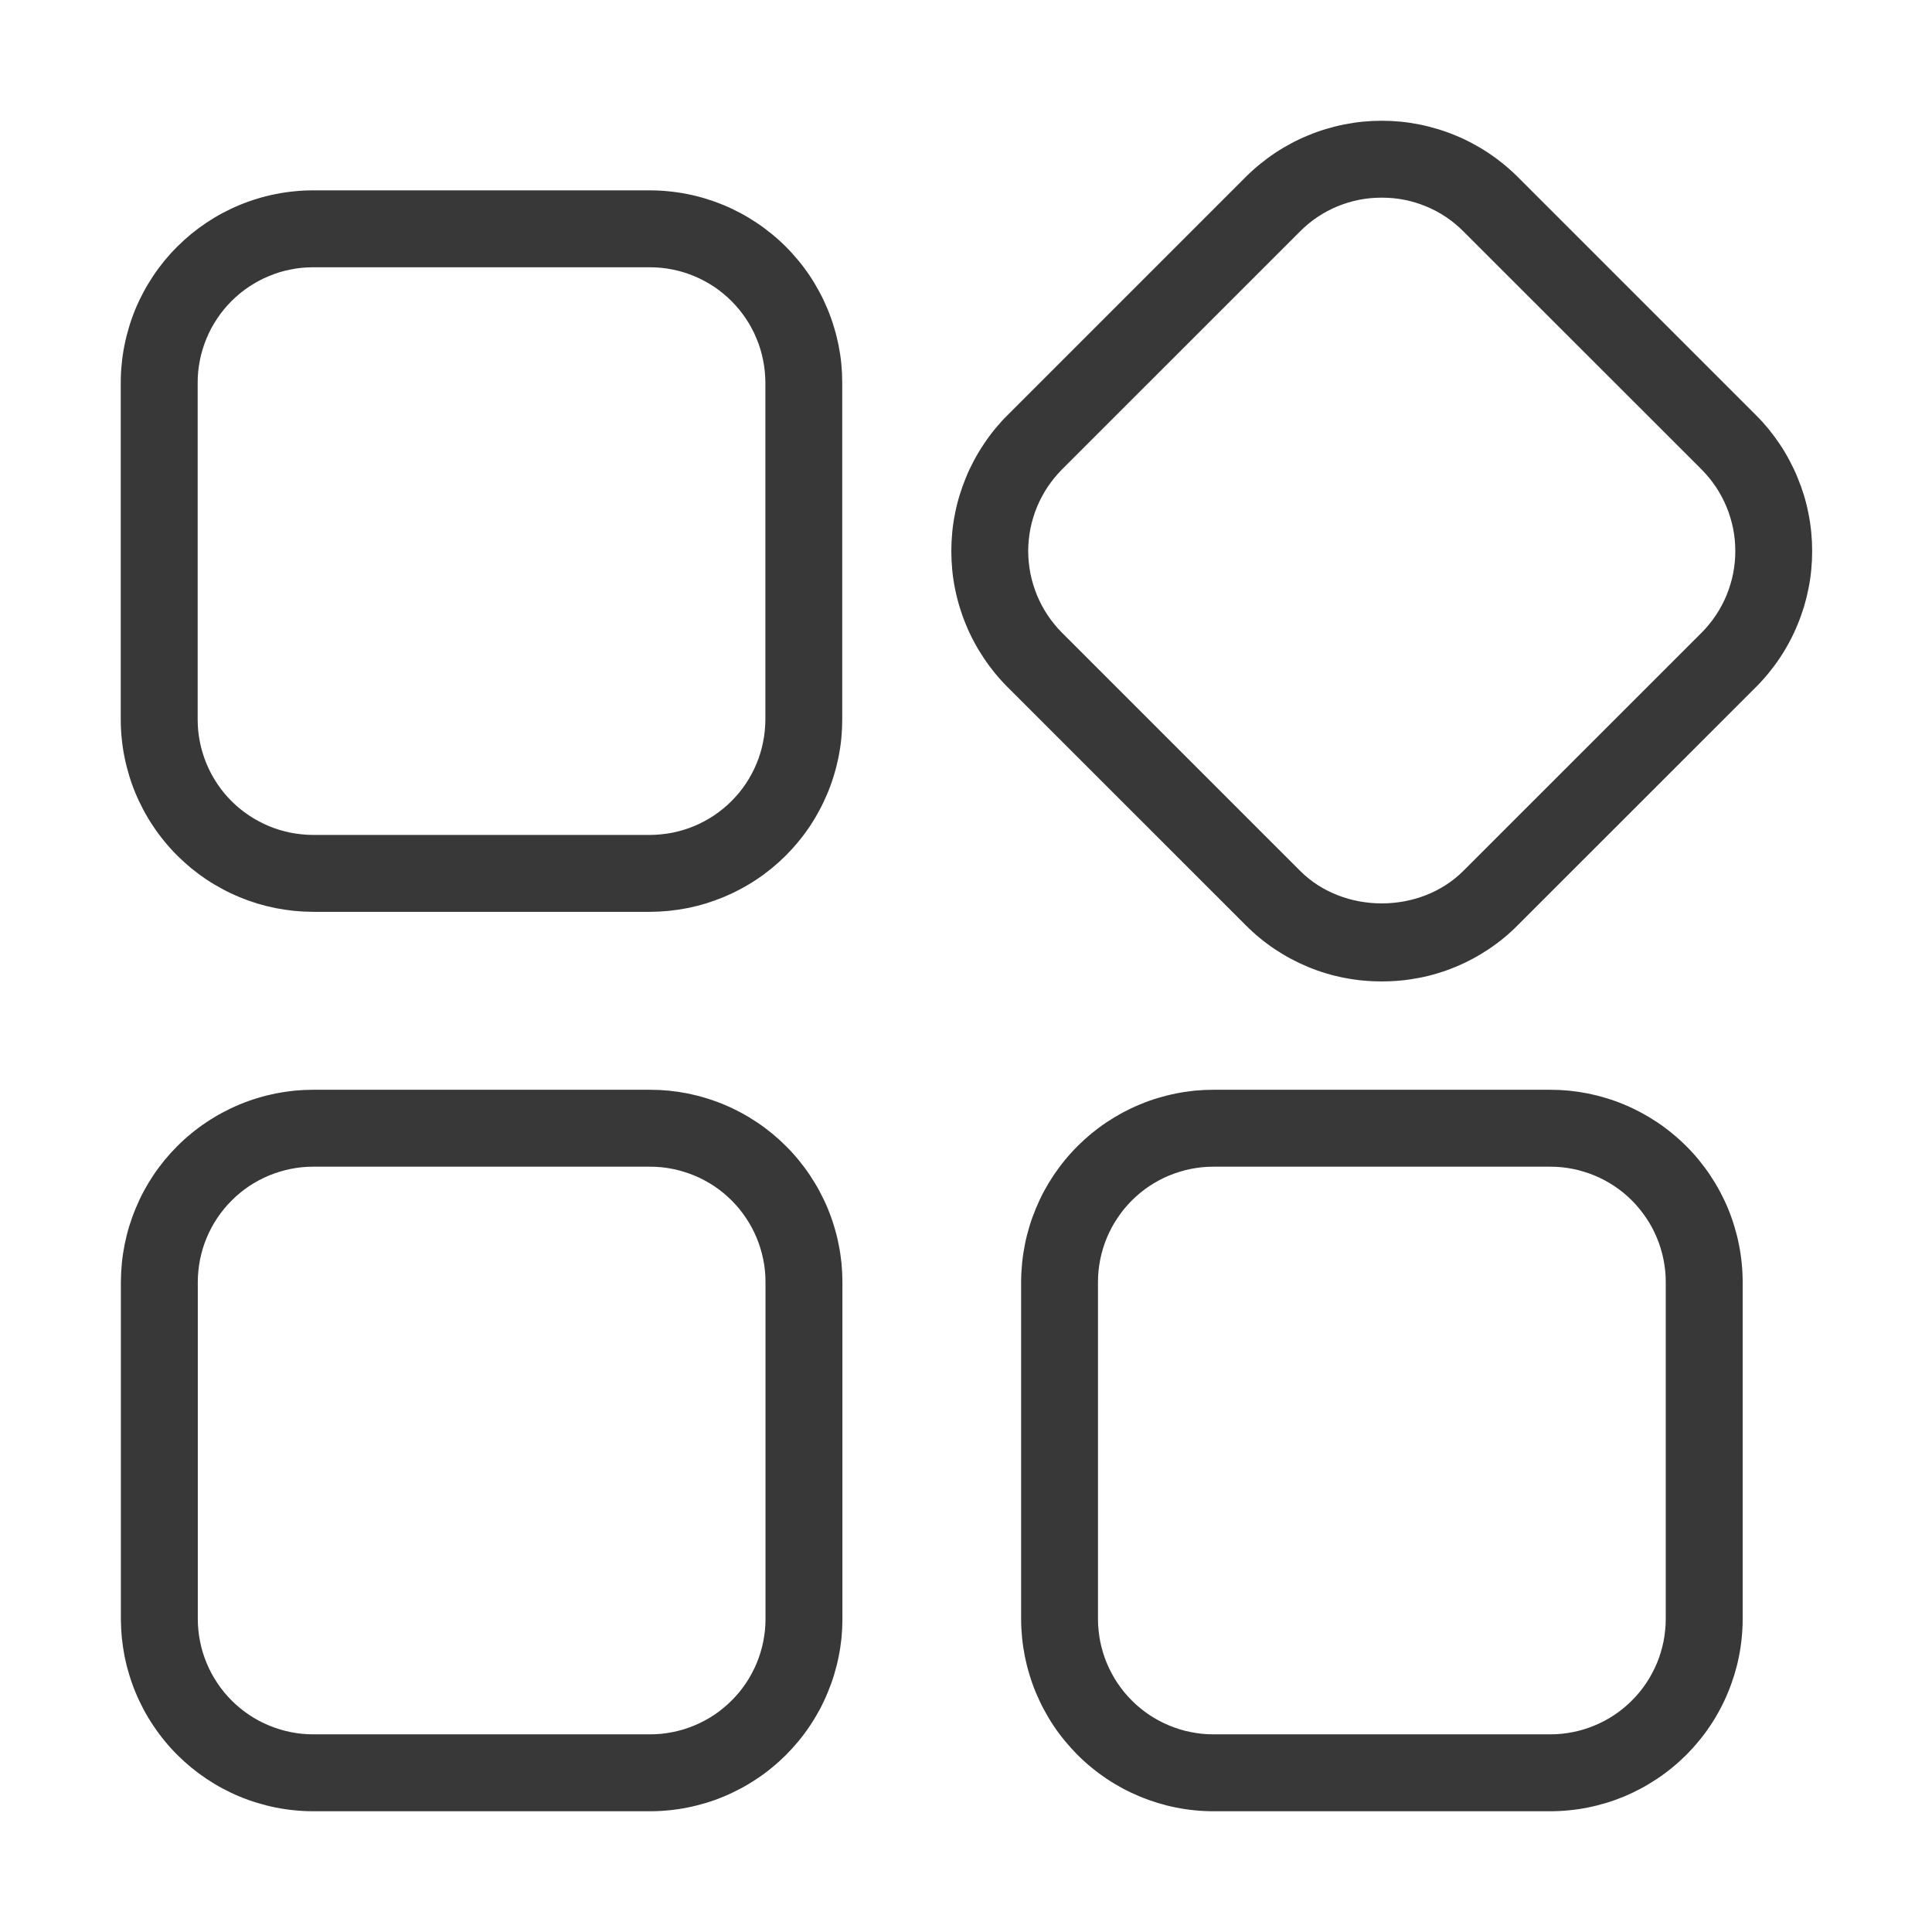
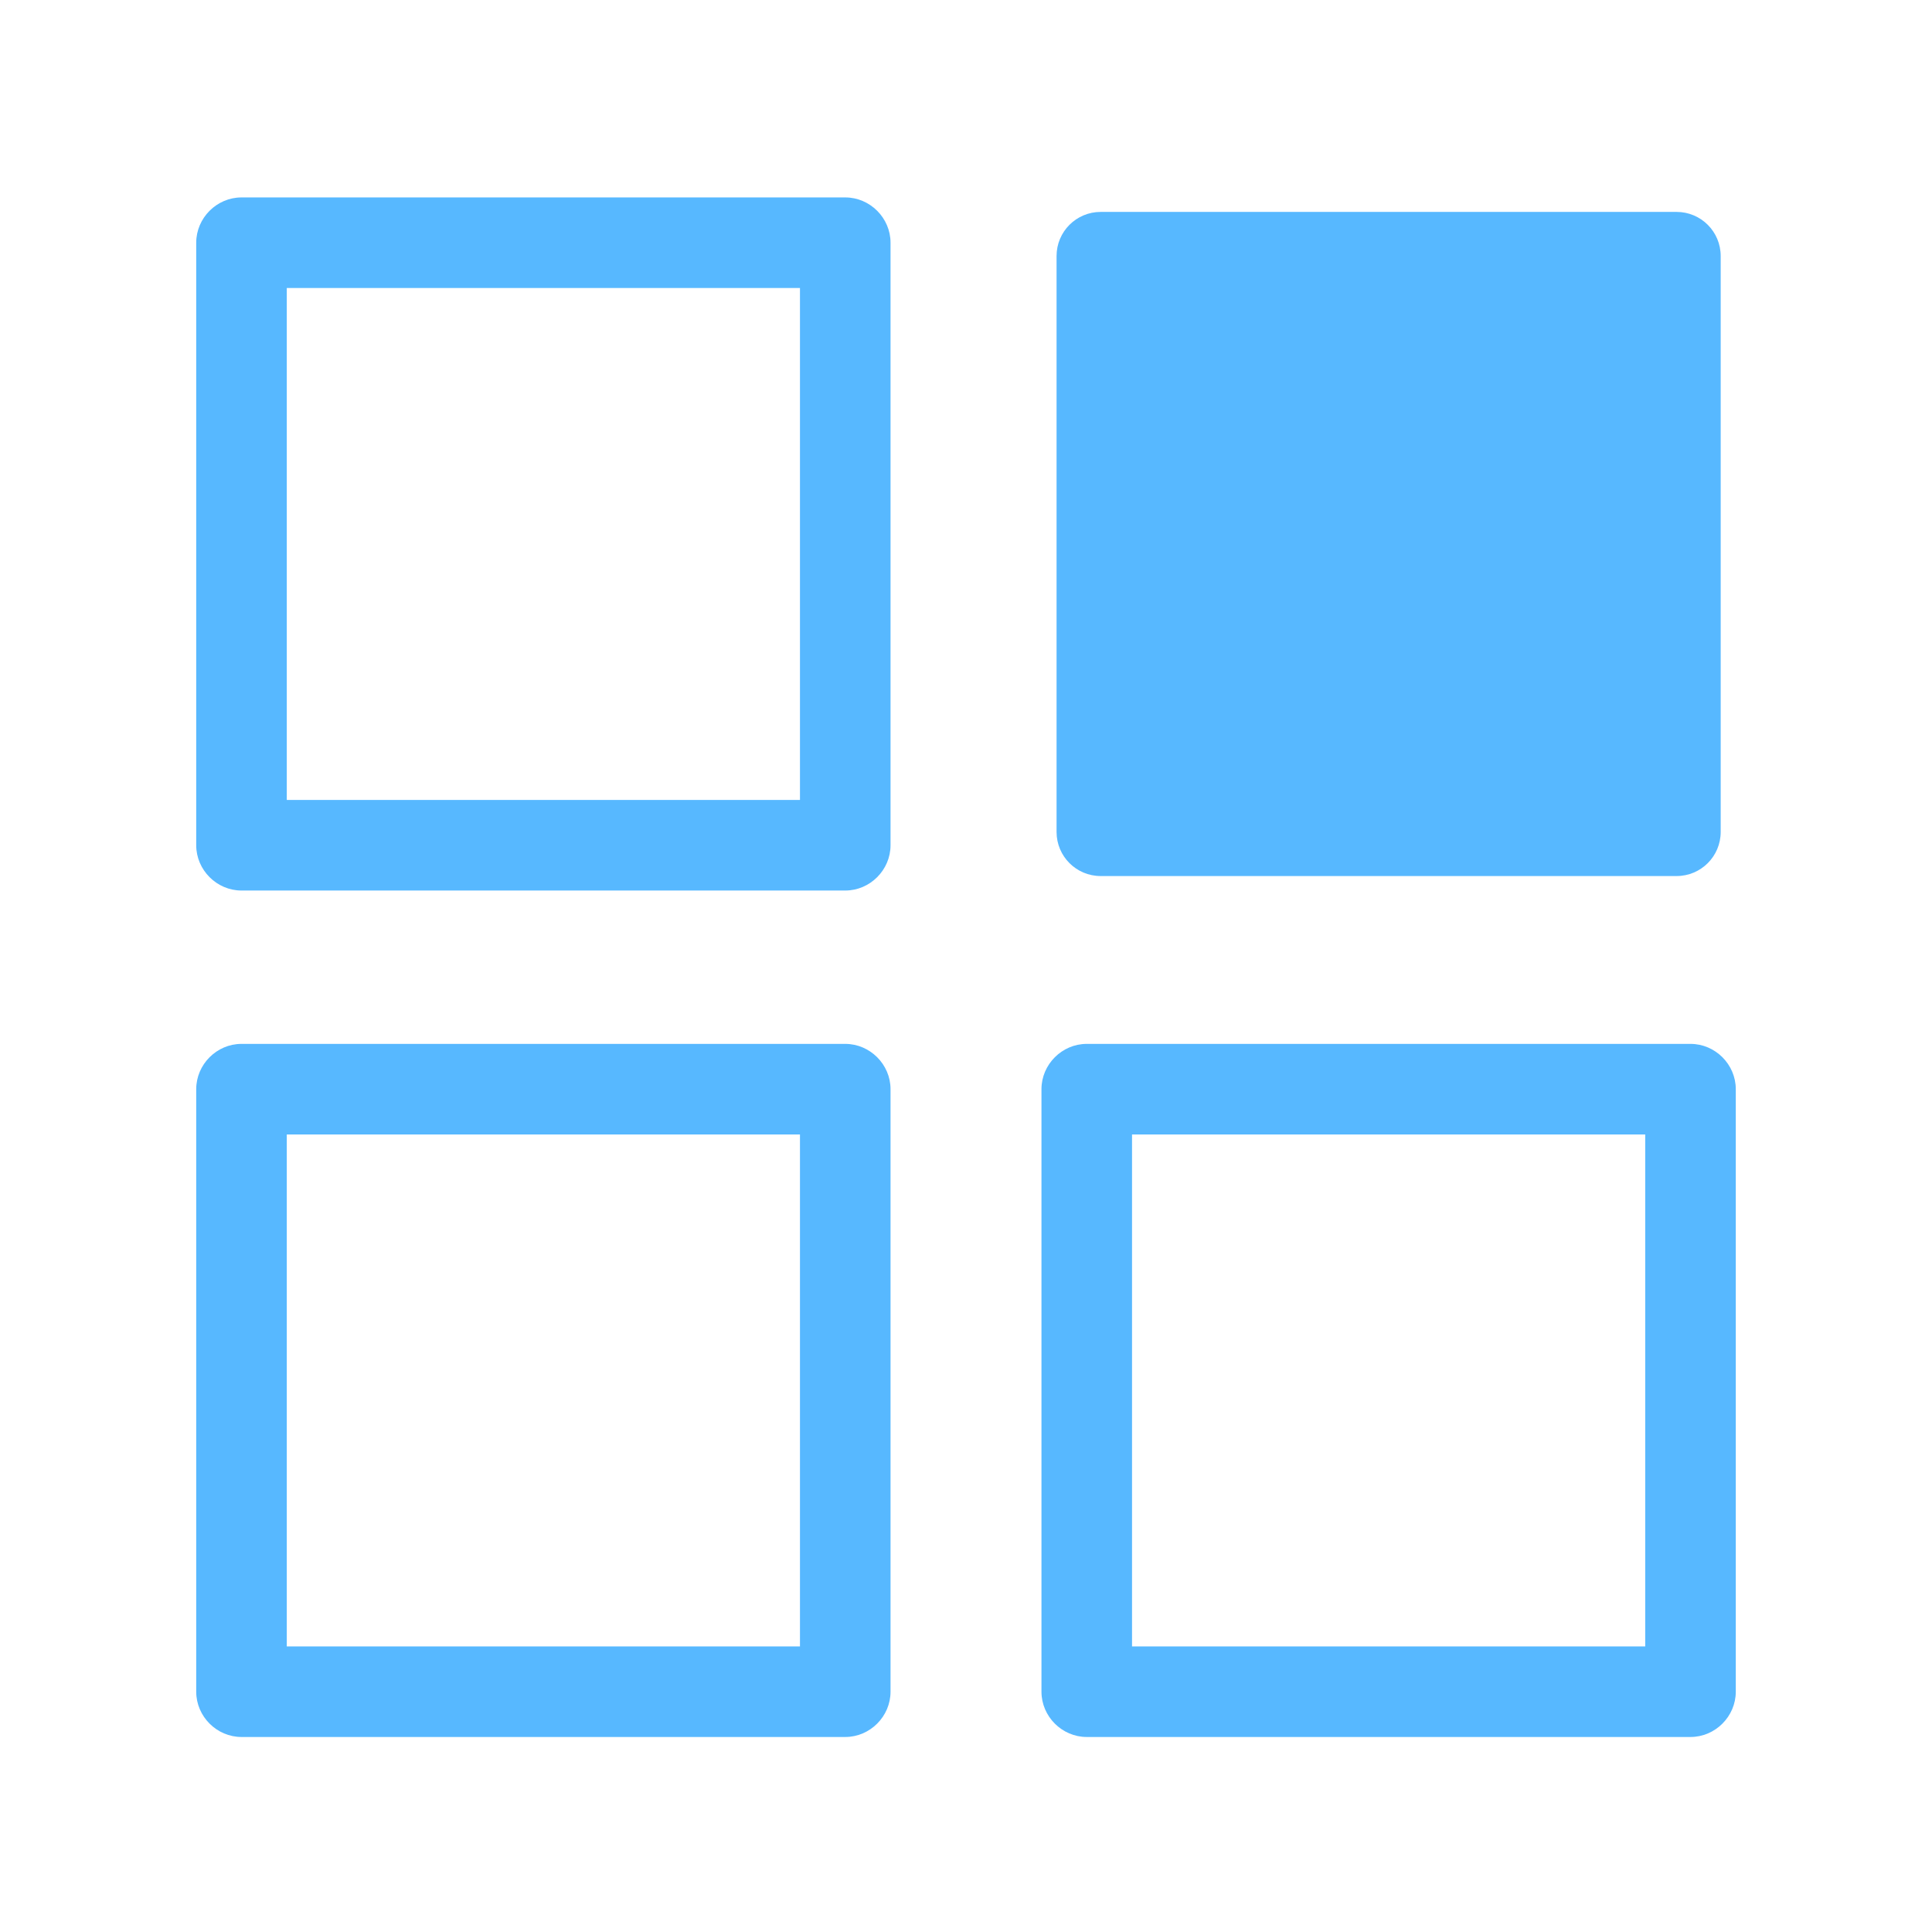
- <svg xmlns="http://www.w3.org/2000/svg" viewBox="0 0 32 32" width="32" height="32" fill="none">
-   <rect id="2d_dimClassify" width="32" height="32" x="0" y="0" />
-   <path id="矢量 53" d="M10.765 15.103L5.185 15.103C5.081 15.102 4.977 15.097 4.873 15.087C4.769 15.076 4.666 15.061 4.564 15.041C4.462 15.02 4.361 14.995 4.261 14.965C4.161 14.934 4.063 14.899 3.967 14.859C3.87 14.819 3.776 14.775 3.684 14.725C3.592 14.676 3.503 14.623 3.416 14.565C3.33 14.507 3.246 14.445 3.165 14.379C3.085 14.312 3.008 14.242 2.934 14.169C2.86 14.095 2.79 14.018 2.724 13.937C2.658 13.857 2.596 13.773 2.538 13.686C2.48 13.6 2.426 13.51 2.377 13.418C2.328 13.326 2.283 13.232 2.243 13.136C2.203 13.04 2.168 12.942 2.138 12.842C2.108 12.742 2.082 12.641 2.062 12.539C2.041 12.437 2.026 12.334 2.016 12.23C2.005 12.126 2 12.022 2 11.918L2 6.338C2 6.233 2.005 6.129 2.016 6.026C2.026 5.922 2.041 5.819 2.062 5.717C2.082 5.614 2.108 5.513 2.138 5.414C2.168 5.314 2.203 5.216 2.243 5.119C2.283 5.023 2.328 4.929 2.377 4.837C2.426 4.745 2.48 4.656 2.538 4.569C2.596 4.482 2.658 4.399 2.724 4.318C2.79 4.238 2.86 4.16 2.934 4.087C3.008 4.013 3.085 3.943 3.165 3.877C3.246 3.811 3.33 3.749 3.416 3.691C3.503 3.633 3.592 3.579 3.684 3.53C3.776 3.481 3.87 3.436 3.967 3.396C4.063 3.356 4.161 3.321 4.261 3.291C4.361 3.26 4.462 3.235 4.564 3.215C4.666 3.194 4.769 3.179 4.873 3.169C4.977 3.158 5.081 3.153 5.185 3.153L10.765 3.153C10.87 3.153 10.974 3.158 11.078 3.169C11.181 3.179 11.284 3.194 11.387 3.215C11.489 3.235 11.59 3.26 11.69 3.291C11.789 3.321 11.887 3.356 11.984 3.396C12.08 3.436 12.174 3.481 12.266 3.53C12.358 3.579 12.447 3.633 12.534 3.691C12.621 3.749 12.704 3.811 12.785 3.877C12.866 3.943 12.943 4.013 13.017 4.087C13.09 4.16 13.16 4.238 13.226 4.318C13.293 4.399 13.355 4.482 13.413 4.569C13.471 4.656 13.524 4.745 13.573 4.837C13.623 4.929 13.667 5.023 13.707 5.119C13.747 5.216 13.782 5.314 13.812 5.414C13.843 5.513 13.868 5.614 13.889 5.717C13.909 5.819 13.925 5.922 13.935 6.026C13.945 6.129 13.95 6.233 13.95 6.338L13.95 11.918C13.95 12.022 13.945 12.126 13.935 12.23C13.925 12.334 13.909 12.437 13.889 12.539C13.868 12.641 13.843 12.742 13.812 12.842C13.782 12.942 13.747 13.04 13.707 13.136C13.667 13.232 13.623 13.326 13.573 13.418C13.524 13.51 13.471 13.6 13.413 13.686C13.355 13.773 13.293 13.857 13.226 13.937C13.16 14.018 13.09 14.095 13.017 14.169C12.943 14.242 12.866 14.312 12.785 14.379C12.704 14.445 12.621 14.507 12.534 14.565C12.447 14.623 12.358 14.676 12.266 14.725C12.174 14.775 12.08 14.819 11.984 14.859C11.887 14.899 11.789 14.934 11.69 14.965C11.59 14.995 11.489 15.02 11.387 15.041C11.284 15.061 11.181 15.076 11.078 15.087C10.974 15.097 10.87 15.102 10.765 15.103ZM5.185 4.427C5.122 4.427 5.06 4.43 4.998 4.436C4.935 4.442 4.874 4.451 4.812 4.464C4.751 4.476 4.69 4.491 4.63 4.509C4.571 4.528 4.512 4.549 4.454 4.573C4.396 4.597 4.34 4.623 4.285 4.653C4.229 4.683 4.176 4.715 4.124 4.749C4.072 4.784 4.022 4.821 3.973 4.861C3.925 4.901 3.879 4.943 3.834 4.987C3.79 5.031 3.748 5.078 3.708 5.126C3.669 5.174 3.631 5.224 3.597 5.277C3.562 5.329 3.53 5.382 3.5 5.437C3.471 5.492 3.444 5.549 3.42 5.607C3.396 5.664 3.375 5.723 3.357 5.783C3.338 5.843 3.323 5.904 3.311 5.965C3.299 6.026 3.289 6.088 3.283 6.15C3.277 6.213 3.274 6.275 3.274 6.338L3.274 11.918C3.274 11.98 3.277 12.043 3.283 12.105C3.289 12.167 3.299 12.229 3.311 12.29C3.323 12.352 3.338 12.412 3.357 12.472C3.375 12.532 3.396 12.591 3.42 12.649C3.444 12.707 3.471 12.763 3.5 12.818C3.53 12.873 3.562 12.927 3.597 12.979C3.631 13.031 3.669 13.081 3.708 13.13C3.748 13.178 3.79 13.224 3.834 13.268C3.879 13.313 3.925 13.355 3.973 13.394C4.022 13.434 4.072 13.471 4.124 13.506C4.176 13.541 4.229 13.573 4.285 13.602C4.34 13.632 4.396 13.659 4.454 13.683C4.512 13.707 4.571 13.728 4.63 13.746C4.69 13.764 4.751 13.779 4.812 13.792C4.874 13.804 4.935 13.813 4.998 13.819C5.06 13.826 5.122 13.829 5.185 13.829L10.765 13.829C10.828 13.829 10.89 13.826 10.953 13.819C11.015 13.813 11.077 13.804 11.138 13.792C11.2 13.779 11.26 13.764 11.32 13.746C11.38 13.728 11.439 13.707 11.496 13.683C11.554 13.659 11.611 13.632 11.666 13.602C11.721 13.573 11.775 13.541 11.827 13.506C11.879 13.471 11.929 13.434 11.977 13.394C12.026 13.355 12.072 13.313 12.116 13.268C12.16 13.224 12.202 13.178 12.242 13.13C12.282 13.081 12.319 13.031 12.354 12.979C12.389 12.927 12.421 12.873 12.45 12.818C12.48 12.763 12.507 12.707 12.53 12.649C12.555 12.591 12.576 12.532 12.594 12.472C12.612 12.412 12.627 12.352 12.639 12.29C12.652 12.229 12.661 12.167 12.667 12.105C12.673 12.043 12.677 11.98 12.677 11.918L12.677 6.338C12.677 6.275 12.673 6.213 12.667 6.15C12.661 6.088 12.652 6.026 12.639 5.965C12.627 5.904 12.612 5.843 12.594 5.783C12.576 5.723 12.555 5.664 12.53 5.607C12.507 5.549 12.48 5.492 12.45 5.437C12.421 5.382 12.389 5.329 12.354 5.277C12.319 5.224 12.282 5.174 12.242 5.126C12.202 5.078 12.16 5.031 12.116 4.987C12.072 4.943 12.026 4.901 11.977 4.861C11.929 4.821 11.879 4.784 11.827 4.749C11.775 4.715 11.721 4.683 11.666 4.653C11.611 4.623 11.554 4.597 11.496 4.573C11.439 4.549 11.38 4.528 11.32 4.509C11.26 4.491 11.2 4.476 11.138 4.464C11.077 4.451 11.015 4.442 10.953 4.436C10.89 4.43 10.828 4.427 10.765 4.427L5.185 4.427ZM10.768 30L5.187 30C5.083 30 4.979 29.995 4.875 29.984C4.772 29.974 4.669 29.959 4.566 29.938C4.464 29.918 4.363 29.892 4.264 29.862C4.164 29.832 4.066 29.797 3.969 29.757C3.873 29.717 3.779 29.672 3.687 29.623C3.595 29.574 3.506 29.52 3.419 29.462C3.333 29.404 3.249 29.342 3.168 29.276C3.088 29.21 3.011 29.14 2.937 29.067C2.863 28.993 2.793 28.916 2.727 28.835C2.661 28.755 2.599 28.671 2.541 28.584C2.483 28.498 2.429 28.409 2.38 28.317C2.331 28.225 2.286 28.131 2.246 28.034C2.206 27.938 2.171 27.84 2.141 27.74C2.11 27.641 2.085 27.54 2.064 27.438C2.044 27.335 2.029 27.232 2.018 27.128C2.008 27.025 2.003 26.921 2.002 26.817L2.002 21.235C2.003 21.131 2.008 21.026 2.018 20.923C2.028 20.819 2.044 20.716 2.064 20.614C2.085 20.511 2.11 20.41 2.14 20.311C2.171 20.211 2.206 20.113 2.246 20.017C2.286 19.92 2.33 19.826 2.379 19.734C2.429 19.642 2.482 19.553 2.54 19.466C2.598 19.379 2.66 19.296 2.726 19.215C2.793 19.134 2.863 19.057 2.936 18.984C3.01 18.91 3.087 18.84 3.168 18.774C3.248 18.708 3.332 18.645 3.419 18.588C3.505 18.53 3.595 18.476 3.687 18.427C3.779 18.378 3.873 18.333 3.969 18.293C4.065 18.253 4.163 18.218 4.263 18.188C4.363 18.157 4.464 18.132 4.566 18.111C4.669 18.091 4.772 18.076 4.875 18.065C4.979 18.055 5.083 18.05 5.187 18.05L10.768 18.05C10.872 18.05 10.976 18.055 11.08 18.065C11.184 18.076 11.287 18.091 11.389 18.111C11.491 18.132 11.592 18.157 11.692 18.188C11.792 18.218 11.89 18.253 11.986 18.293C12.083 18.333 12.177 18.378 12.269 18.427C12.361 18.476 12.45 18.53 12.537 18.588C12.623 18.645 12.707 18.708 12.788 18.774C12.868 18.84 12.945 18.91 13.019 18.984C13.093 19.057 13.163 19.134 13.229 19.215C13.295 19.296 13.357 19.379 13.415 19.466C13.473 19.553 13.527 19.642 13.576 19.734C13.625 19.826 13.67 19.92 13.71 20.016C13.75 20.113 13.785 20.211 13.815 20.311C13.846 20.41 13.871 20.511 13.891 20.614C13.912 20.716 13.927 20.819 13.938 20.923C13.948 21.026 13.953 21.131 13.953 21.235L13.953 26.817C13.953 26.921 13.948 27.025 13.938 27.129C13.927 27.232 13.912 27.335 13.891 27.438C13.871 27.54 13.845 27.641 13.815 27.74C13.785 27.84 13.749 27.938 13.709 28.034C13.669 28.131 13.625 28.225 13.576 28.317C13.526 28.409 13.473 28.498 13.415 28.584C13.357 28.671 13.295 28.755 13.229 28.835C13.162 28.916 13.092 28.993 13.019 29.067C12.945 29.14 12.868 29.21 12.787 29.276C12.707 29.343 12.623 29.405 12.536 29.462C12.45 29.52 12.36 29.574 12.268 29.623C12.176 29.672 12.082 29.717 11.986 29.757C11.89 29.797 11.792 29.832 11.692 29.862C11.592 29.892 11.491 29.918 11.389 29.938C11.287 29.959 11.184 29.974 11.08 29.984C10.976 29.995 10.872 30 10.768 30ZM5.187 19.324C5.125 19.324 5.062 19.327 5 19.333C4.938 19.339 4.876 19.349 4.815 19.361C4.753 19.373 4.693 19.388 4.633 19.407C4.573 19.425 4.514 19.446 4.456 19.47C4.399 19.494 4.342 19.521 4.287 19.55C4.232 19.58 4.178 19.612 4.126 19.646C4.074 19.681 4.024 19.718 3.976 19.758C3.927 19.798 3.881 19.84 3.837 19.884C3.792 19.928 3.751 19.975 3.711 20.023C3.671 20.071 3.634 20.122 3.599 20.174C3.564 20.226 3.532 20.279 3.503 20.334C3.473 20.39 3.446 20.446 3.422 20.504C3.398 20.562 3.377 20.62 3.359 20.68C3.341 20.74 3.326 20.801 3.313 20.862C3.301 20.923 3.292 20.985 3.286 21.047C3.279 21.11 3.276 21.172 3.276 21.235L3.276 26.817C3.276 26.879 3.28 26.942 3.286 27.004C3.292 27.066 3.301 27.128 3.314 27.189C3.326 27.25 3.341 27.311 3.359 27.371C3.378 27.431 3.399 27.489 3.423 27.547C3.447 27.605 3.474 27.661 3.503 27.716C3.533 27.771 3.565 27.825 3.6 27.877C3.634 27.929 3.672 27.979 3.711 28.027C3.751 28.076 3.793 28.122 3.837 28.166C3.881 28.21 3.928 28.252 3.976 28.292C4.024 28.332 4.075 28.369 4.127 28.404C4.179 28.439 4.232 28.471 4.287 28.5C4.343 28.53 4.399 28.556 4.457 28.58C4.514 28.604 4.573 28.625 4.633 28.643C4.693 28.662 4.754 28.677 4.815 28.689C4.876 28.701 4.938 28.711 5 28.717C5.062 28.723 5.125 28.726 5.187 28.726L10.768 28.726C10.831 28.726 10.893 28.723 10.955 28.717C11.017 28.711 11.079 28.701 11.14 28.689C11.202 28.677 11.262 28.662 11.322 28.644C11.382 28.625 11.441 28.604 11.499 28.58C11.556 28.556 11.613 28.53 11.668 28.5C11.723 28.471 11.777 28.439 11.829 28.404C11.881 28.369 11.931 28.332 11.979 28.292C12.028 28.253 12.074 28.211 12.118 28.166C12.162 28.122 12.204 28.076 12.244 28.028C12.284 27.979 12.321 27.929 12.356 27.877C12.391 27.825 12.423 27.772 12.452 27.716C12.482 27.661 12.509 27.605 12.533 27.547C12.557 27.489 12.578 27.431 12.596 27.371C12.614 27.311 12.63 27.25 12.642 27.189C12.654 27.128 12.663 27.066 12.67 27.004C12.676 26.942 12.679 26.879 12.679 26.817L12.679 21.235C12.679 21.172 12.676 21.11 12.67 21.047C12.664 20.985 12.654 20.923 12.642 20.862C12.63 20.801 12.614 20.74 12.596 20.68C12.578 20.62 12.557 20.561 12.533 20.504C12.509 20.446 12.482 20.39 12.453 20.334C12.423 20.279 12.391 20.226 12.356 20.174C12.322 20.122 12.284 20.071 12.245 20.023C12.205 19.975 12.163 19.928 12.119 19.884C12.075 19.84 12.028 19.798 11.98 19.758C11.931 19.718 11.881 19.681 11.829 19.646C11.777 19.612 11.724 19.579 11.668 19.55C11.613 19.52 11.557 19.494 11.499 19.47C11.441 19.446 11.382 19.425 11.322 19.407C11.263 19.388 11.202 19.373 11.141 19.361C11.079 19.349 11.018 19.339 10.955 19.333C10.893 19.327 10.831 19.324 10.768 19.324L5.187 19.324ZM25.679 30L20.097 30C19.993 30 19.889 29.995 19.785 29.984C19.682 29.974 19.579 29.959 19.476 29.938C19.374 29.918 19.273 29.892 19.174 29.862C19.074 29.831 18.976 29.796 18.88 29.756C18.783 29.716 18.689 29.672 18.597 29.623C18.506 29.573 18.416 29.52 18.329 29.462C18.243 29.404 18.159 29.342 18.079 29.276C17.998 29.21 17.921 29.14 17.847 29.066C17.774 28.992 17.704 28.915 17.638 28.835C17.571 28.754 17.509 28.671 17.451 28.584C17.393 28.497 17.34 28.408 17.291 28.316C17.241 28.224 17.197 28.13 17.157 28.034C17.117 27.938 17.082 27.84 17.052 27.74C17.021 27.64 16.996 27.54 16.975 27.437C16.955 27.335 16.939 27.232 16.929 27.128C16.919 27.025 16.913 26.921 16.913 26.817L16.913 21.235C16.913 21.131 16.919 21.026 16.929 20.923C16.939 20.819 16.955 20.716 16.975 20.614C16.995 20.512 17.021 20.41 17.051 20.311C17.081 20.211 17.117 20.113 17.157 20.017C17.197 19.92 17.241 19.826 17.29 19.734C17.34 19.642 17.393 19.553 17.451 19.466C17.509 19.38 17.571 19.296 17.637 19.216C17.703 19.135 17.773 19.058 17.847 18.984C17.921 18.91 17.998 18.84 18.078 18.774C18.159 18.708 18.242 18.646 18.329 18.588C18.416 18.53 18.505 18.477 18.597 18.427C18.689 18.378 18.783 18.333 18.879 18.294C18.976 18.253 19.073 18.218 19.173 18.188C19.273 18.158 19.374 18.132 19.476 18.112C19.578 18.091 19.681 18.076 19.785 18.065C19.889 18.055 19.993 18.05 20.097 18.05L25.679 18.05C25.783 18.05 25.887 18.055 25.991 18.065C26.095 18.076 26.198 18.091 26.3 18.111C26.402 18.132 26.503 18.157 26.603 18.188C26.703 18.218 26.801 18.253 26.897 18.293C26.994 18.333 27.088 18.378 27.18 18.427C27.271 18.476 27.361 18.53 27.448 18.588C27.534 18.645 27.618 18.708 27.698 18.774C27.779 18.84 27.856 18.91 27.93 18.984C28.004 19.057 28.074 19.134 28.14 19.215C28.206 19.296 28.268 19.379 28.326 19.466C28.384 19.553 28.438 19.642 28.487 19.734C28.536 19.826 28.581 19.92 28.621 20.016C28.661 20.113 28.696 20.211 28.726 20.311C28.756 20.41 28.782 20.511 28.802 20.614C28.823 20.716 28.838 20.819 28.848 20.923C28.859 21.026 28.864 21.131 28.864 21.235L28.864 26.817C28.864 26.921 28.859 27.025 28.848 27.129C28.838 27.232 28.823 27.335 28.802 27.438C28.782 27.54 28.756 27.641 28.726 27.74C28.695 27.84 28.66 27.938 28.62 28.034C28.58 28.131 28.536 28.225 28.486 28.317C28.437 28.409 28.384 28.498 28.326 28.584C28.268 28.671 28.206 28.755 28.139 28.835C28.073 28.916 28.003 28.993 27.93 29.067C27.856 29.14 27.779 29.21 27.698 29.276C27.617 29.343 27.534 29.405 27.447 29.462C27.36 29.52 27.271 29.574 27.179 29.623C27.087 29.672 26.993 29.717 26.897 29.757C26.8 29.797 26.703 29.832 26.603 29.862C26.503 29.892 26.402 29.918 26.3 29.938C26.198 29.959 26.095 29.974 25.991 29.984C25.887 29.995 25.783 30 25.679 30ZM20.097 19.324C20.035 19.324 19.972 19.327 19.91 19.333C19.848 19.339 19.786 19.349 19.724 19.361C19.663 19.373 19.602 19.388 19.543 19.407C19.483 19.425 19.424 19.446 19.366 19.47C19.308 19.494 19.252 19.52 19.197 19.55C19.142 19.579 19.088 19.612 19.036 19.646C18.984 19.681 18.934 19.718 18.885 19.758C18.837 19.798 18.791 19.84 18.746 19.884C18.702 19.928 18.66 19.975 18.62 20.023C18.581 20.071 18.544 20.122 18.509 20.174C18.474 20.226 18.442 20.279 18.412 20.334C18.383 20.39 18.356 20.446 18.332 20.504C18.308 20.561 18.287 20.62 18.269 20.68C18.251 20.74 18.235 20.801 18.223 20.862C18.211 20.923 18.202 20.985 18.195 21.047C18.189 21.11 18.186 21.172 18.186 21.235L18.186 26.817C18.186 26.879 18.189 26.942 18.196 27.004C18.202 27.066 18.211 27.128 18.223 27.189C18.236 27.25 18.251 27.311 18.269 27.371C18.287 27.431 18.308 27.489 18.332 27.547C18.357 27.605 18.383 27.661 18.413 27.716C18.442 27.772 18.474 27.825 18.509 27.877C18.544 27.929 18.581 27.979 18.621 28.028C18.661 28.076 18.703 28.122 18.747 28.166C18.791 28.211 18.837 28.253 18.886 28.292C18.934 28.332 18.984 28.369 19.036 28.404C19.088 28.439 19.142 28.471 19.197 28.5C19.252 28.53 19.309 28.556 19.366 28.58C19.424 28.604 19.483 28.625 19.543 28.644C19.603 28.662 19.663 28.677 19.725 28.689C19.786 28.701 19.848 28.711 19.91 28.717C19.972 28.723 20.035 28.726 20.097 28.726L25.679 28.726C25.741 28.726 25.804 28.723 25.866 28.717C25.928 28.711 25.99 28.701 26.051 28.689C26.113 28.677 26.173 28.662 26.233 28.644C26.293 28.625 26.352 28.604 26.41 28.58C26.467 28.556 26.524 28.53 26.579 28.5C26.634 28.471 26.688 28.439 26.74 28.404C26.792 28.369 26.842 28.332 26.89 28.292C26.939 28.253 26.985 28.211 27.029 28.166C27.073 28.122 27.115 28.076 27.155 28.028C27.195 27.979 27.232 27.929 27.267 27.877C27.302 27.825 27.334 27.772 27.363 27.716C27.393 27.661 27.419 27.605 27.444 27.547C27.468 27.489 27.489 27.431 27.507 27.371C27.525 27.311 27.54 27.25 27.553 27.189C27.565 27.128 27.574 27.066 27.58 27.004C27.587 26.942 27.59 26.879 27.59 26.817L27.59 21.235C27.59 21.172 27.587 21.11 27.581 21.047C27.574 20.985 27.565 20.923 27.553 20.862C27.541 20.801 27.525 20.74 27.507 20.68C27.489 20.62 27.468 20.561 27.444 20.504C27.42 20.446 27.393 20.39 27.364 20.334C27.334 20.279 27.302 20.226 27.267 20.174C27.232 20.122 27.195 20.071 27.155 20.023C27.116 19.975 27.074 19.928 27.03 19.884C26.985 19.84 26.939 19.798 26.891 19.758C26.842 19.718 26.792 19.681 26.74 19.646C26.688 19.612 26.634 19.579 26.579 19.55C26.524 19.52 26.468 19.494 26.41 19.47C26.352 19.446 26.293 19.425 26.233 19.407C26.174 19.388 26.113 19.373 26.052 19.361C25.99 19.349 25.928 19.339 25.866 19.333C25.804 19.327 25.741 19.324 25.679 19.324L20.097 19.324ZM22.886 16.255C22.677 16.256 22.47 16.236 22.265 16.196C22.059 16.156 21.86 16.096 21.667 16.016C21.474 15.936 21.29 15.838 21.116 15.722C20.942 15.606 20.782 15.474 20.634 15.325L16.688 11.38C16.614 11.306 16.544 11.229 16.478 11.148C16.412 11.067 16.35 10.984 16.293 10.897C16.235 10.81 16.181 10.721 16.132 10.629C16.083 10.537 16.038 10.443 15.999 10.346C15.959 10.25 15.924 10.152 15.894 10.052C15.863 9.952 15.838 9.851 15.818 9.749C15.797 9.647 15.782 9.544 15.772 9.44C15.762 9.336 15.757 9.232 15.757 9.128C15.757 9.023 15.762 8.919 15.772 8.816C15.782 8.712 15.797 8.609 15.818 8.507C15.838 8.404 15.863 8.303 15.894 8.203C15.924 8.104 15.959 8.006 15.999 7.909C16.038 7.813 16.083 7.719 16.132 7.627C16.181 7.535 16.235 7.445 16.293 7.359C16.35 7.272 16.412 7.188 16.478 7.107C16.544 7.027 16.614 6.949 16.688 6.876L20.634 2.93C20.708 2.856 20.785 2.787 20.866 2.721C20.947 2.655 21.03 2.593 21.117 2.535C21.204 2.477 21.293 2.424 21.385 2.375C21.477 2.326 21.572 2.281 21.668 2.242C21.764 2.202 21.862 2.167 21.962 2.137C22.062 2.107 22.163 2.081 22.265 2.061C22.367 2.041 22.47 2.025 22.574 2.015C22.678 2.005 22.782 2 22.886 2C22.99 2 23.094 2.005 23.198 2.015C23.302 2.025 23.405 2.041 23.507 2.061C23.609 2.081 23.71 2.107 23.81 2.137C23.91 2.167 24.008 2.202 24.104 2.242C24.201 2.281 24.295 2.326 24.387 2.375C24.479 2.424 24.568 2.477 24.655 2.535C24.742 2.593 24.826 2.655 24.906 2.721C24.987 2.787 25.064 2.856 25.138 2.93L29.084 6.876C29.158 6.949 29.228 7.027 29.294 7.107C29.36 7.188 29.422 7.272 29.48 7.359C29.538 7.445 29.591 7.535 29.64 7.627C29.689 7.719 29.734 7.813 29.773 7.909C29.813 8.006 29.848 8.104 29.879 8.203C29.909 8.303 29.934 8.404 29.954 8.507C29.975 8.609 29.99 8.712 30 8.816C30.01 8.919 30.015 9.023 30.015 9.128C30.015 9.232 30.01 9.336 30 9.44C29.99 9.544 29.975 9.647 29.954 9.749C29.934 9.851 29.909 9.952 29.879 10.052C29.848 10.152 29.813 10.25 29.773 10.346C29.734 10.443 29.689 10.537 29.64 10.629C29.591 10.721 29.538 10.81 29.48 10.897C29.422 10.984 29.36 11.067 29.294 11.148C29.228 11.229 29.158 11.306 29.084 11.38L25.138 15.325C24.991 15.474 24.83 15.606 24.656 15.722C24.482 15.838 24.299 15.936 24.105 16.016C23.912 16.096 23.713 16.156 23.508 16.196C23.302 16.236 23.095 16.256 22.886 16.255ZM22.886 3.274C22.633 3.273 22.389 3.321 22.155 3.417C21.921 3.514 21.714 3.651 21.535 3.831L17.589 7.776C17.545 7.821 17.503 7.867 17.464 7.915C17.424 7.964 17.387 8.014 17.352 8.066C17.317 8.118 17.285 8.172 17.256 8.227C17.226 8.282 17.2 8.339 17.176 8.396C17.152 8.454 17.131 8.513 17.113 8.573C17.095 8.633 17.079 8.694 17.067 8.755C17.055 8.816 17.046 8.878 17.04 8.94C17.034 9.003 17.03 9.065 17.03 9.128C17.03 9.19 17.034 9.253 17.04 9.315C17.046 9.377 17.055 9.439 17.067 9.5C17.079 9.562 17.095 9.622 17.113 9.682C17.131 9.742 17.152 9.801 17.176 9.859C17.2 9.917 17.226 9.973 17.256 10.028C17.285 10.084 17.317 10.137 17.352 10.189C17.387 10.241 17.424 10.292 17.464 10.34C17.503 10.389 17.545 10.435 17.589 10.479L21.535 14.425C22.253 15.143 23.52 15.142 24.237 14.425L28.184 10.479C28.228 10.435 28.27 10.389 28.309 10.34C28.349 10.292 28.386 10.241 28.421 10.189C28.456 10.137 28.488 10.084 28.517 10.028C28.547 9.973 28.573 9.917 28.597 9.859C28.621 9.801 28.642 9.742 28.66 9.682C28.678 9.622 28.694 9.562 28.706 9.5C28.718 9.439 28.727 9.377 28.733 9.315C28.739 9.253 28.742 9.19 28.742 9.128C28.742 9.065 28.739 9.003 28.733 8.94C28.727 8.878 28.718 8.816 28.706 8.755C28.694 8.694 28.678 8.633 28.66 8.573C28.642 8.513 28.621 8.454 28.597 8.396C28.573 8.339 28.547 8.282 28.517 8.227C28.488 8.172 28.456 8.118 28.421 8.066C28.386 8.014 28.349 7.964 28.309 7.915C28.27 7.867 28.228 7.821 28.184 7.776L24.237 3.831C24.058 3.651 23.852 3.514 23.617 3.417C23.383 3.321 23.139 3.273 22.886 3.274L22.886 3.274Z" fill="rgb(56,56,56)" fill-rule="nonzero" />
+ <svg xmlns="http://www.w3.org/2000/svg" id="_图层_6" data-name="图层 6" viewBox="0 0 32 32">
+   <defs>
+     <style>
+       .cls-1 {
+         fill: #57b8ff;
+       }
+     </style>
+   </defs>
+   <path class="cls-1" d="M14,14.75H4c-.41,0-.75-.34-.75-.75V4.02c0-.41.34-.75.75-.75h10c.41,0,.75.34.75.75v9.98c0,.41-.34.75-.75.75ZM4.75,13.25h8.5V4.77H4.75v8.48Z" />
+   <path class="cls-1" d="M14,28.77H4c-.41,0-.75-.34-.75-.75v-9.98c0-.41.34-.75.75-.75h10c.41,0,.75.34.75.75v9.98c0,.41-.34.75-.75.75ZM4.75,27.27h8.5v-8.48H4.75v8.48Z" />
+   <path class="cls-1" d="M28,28.77h-10c-.41,0-.75-.34-.75-.75v-9.98c0-.41.34-.75.75-.75h10c.41,0,.75.34.75.75v9.98c0,.41-.34.75-.75.75ZM18.75,27.27h8.5v-8.48h-8.5v8.48Z" />
+   <rect class="cls-1" x="17.5" y="3.51" width="11" height="11" rx=".73" ry=".73" />
</svg>
